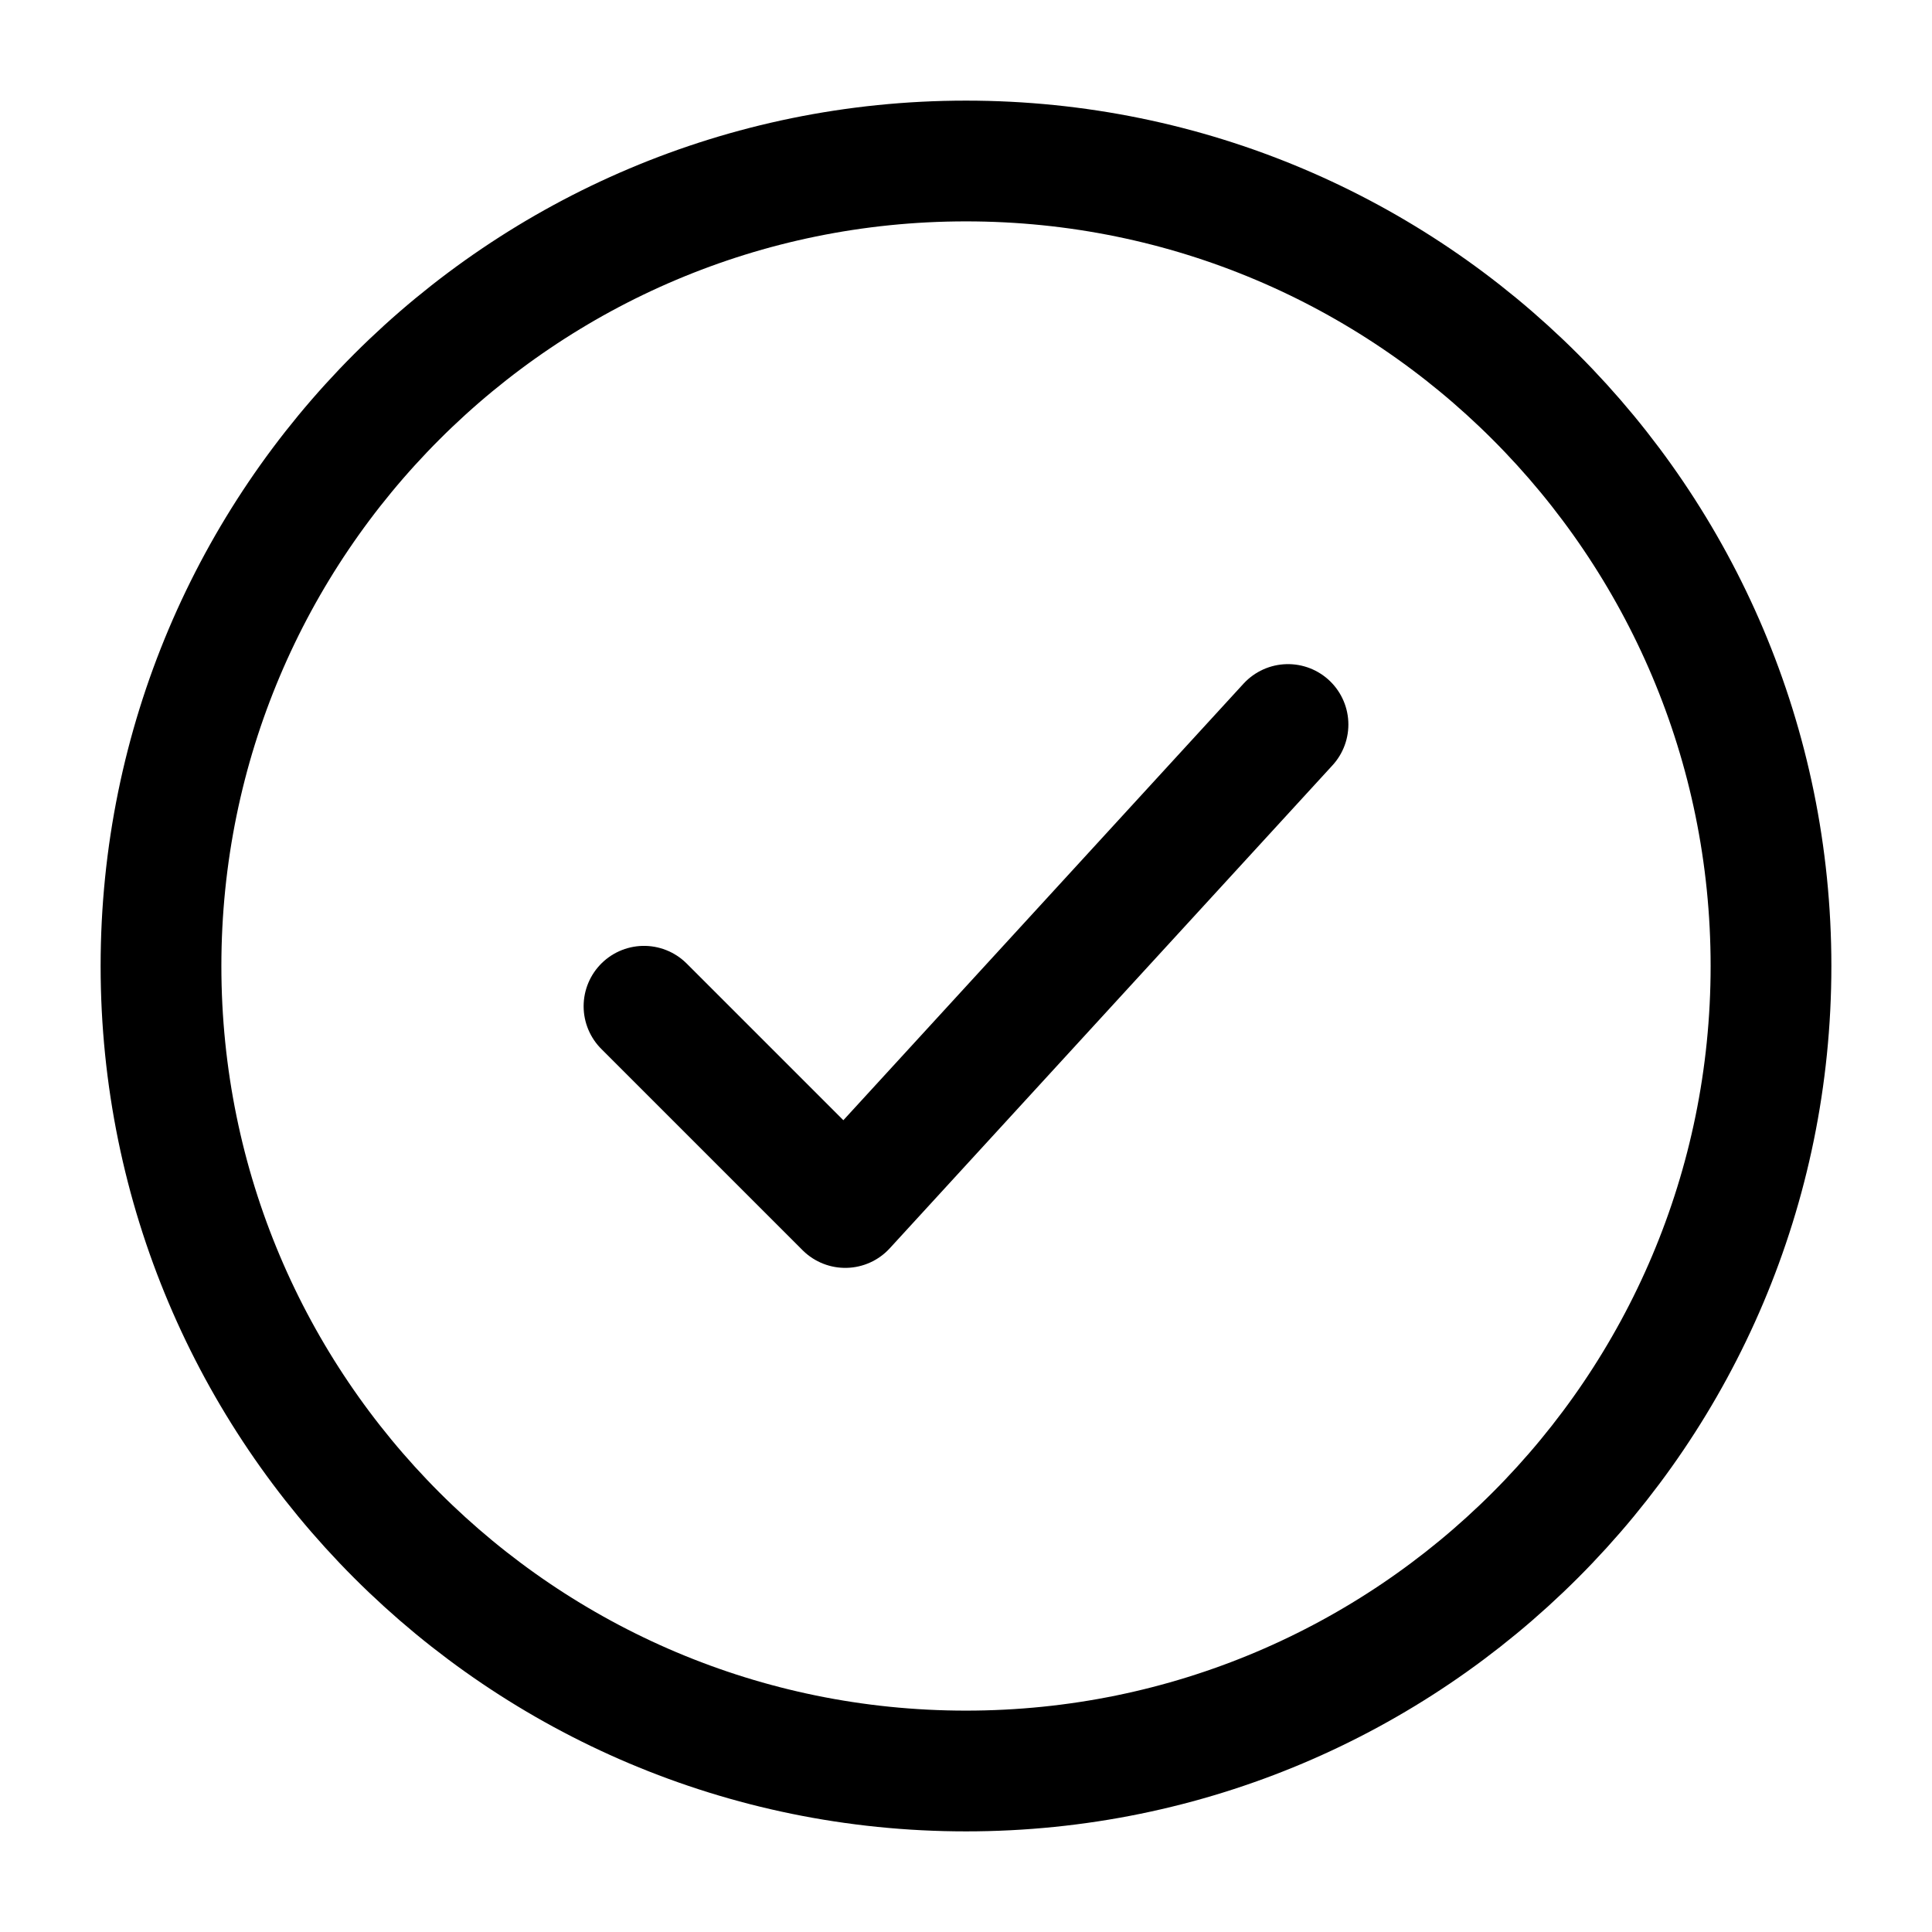
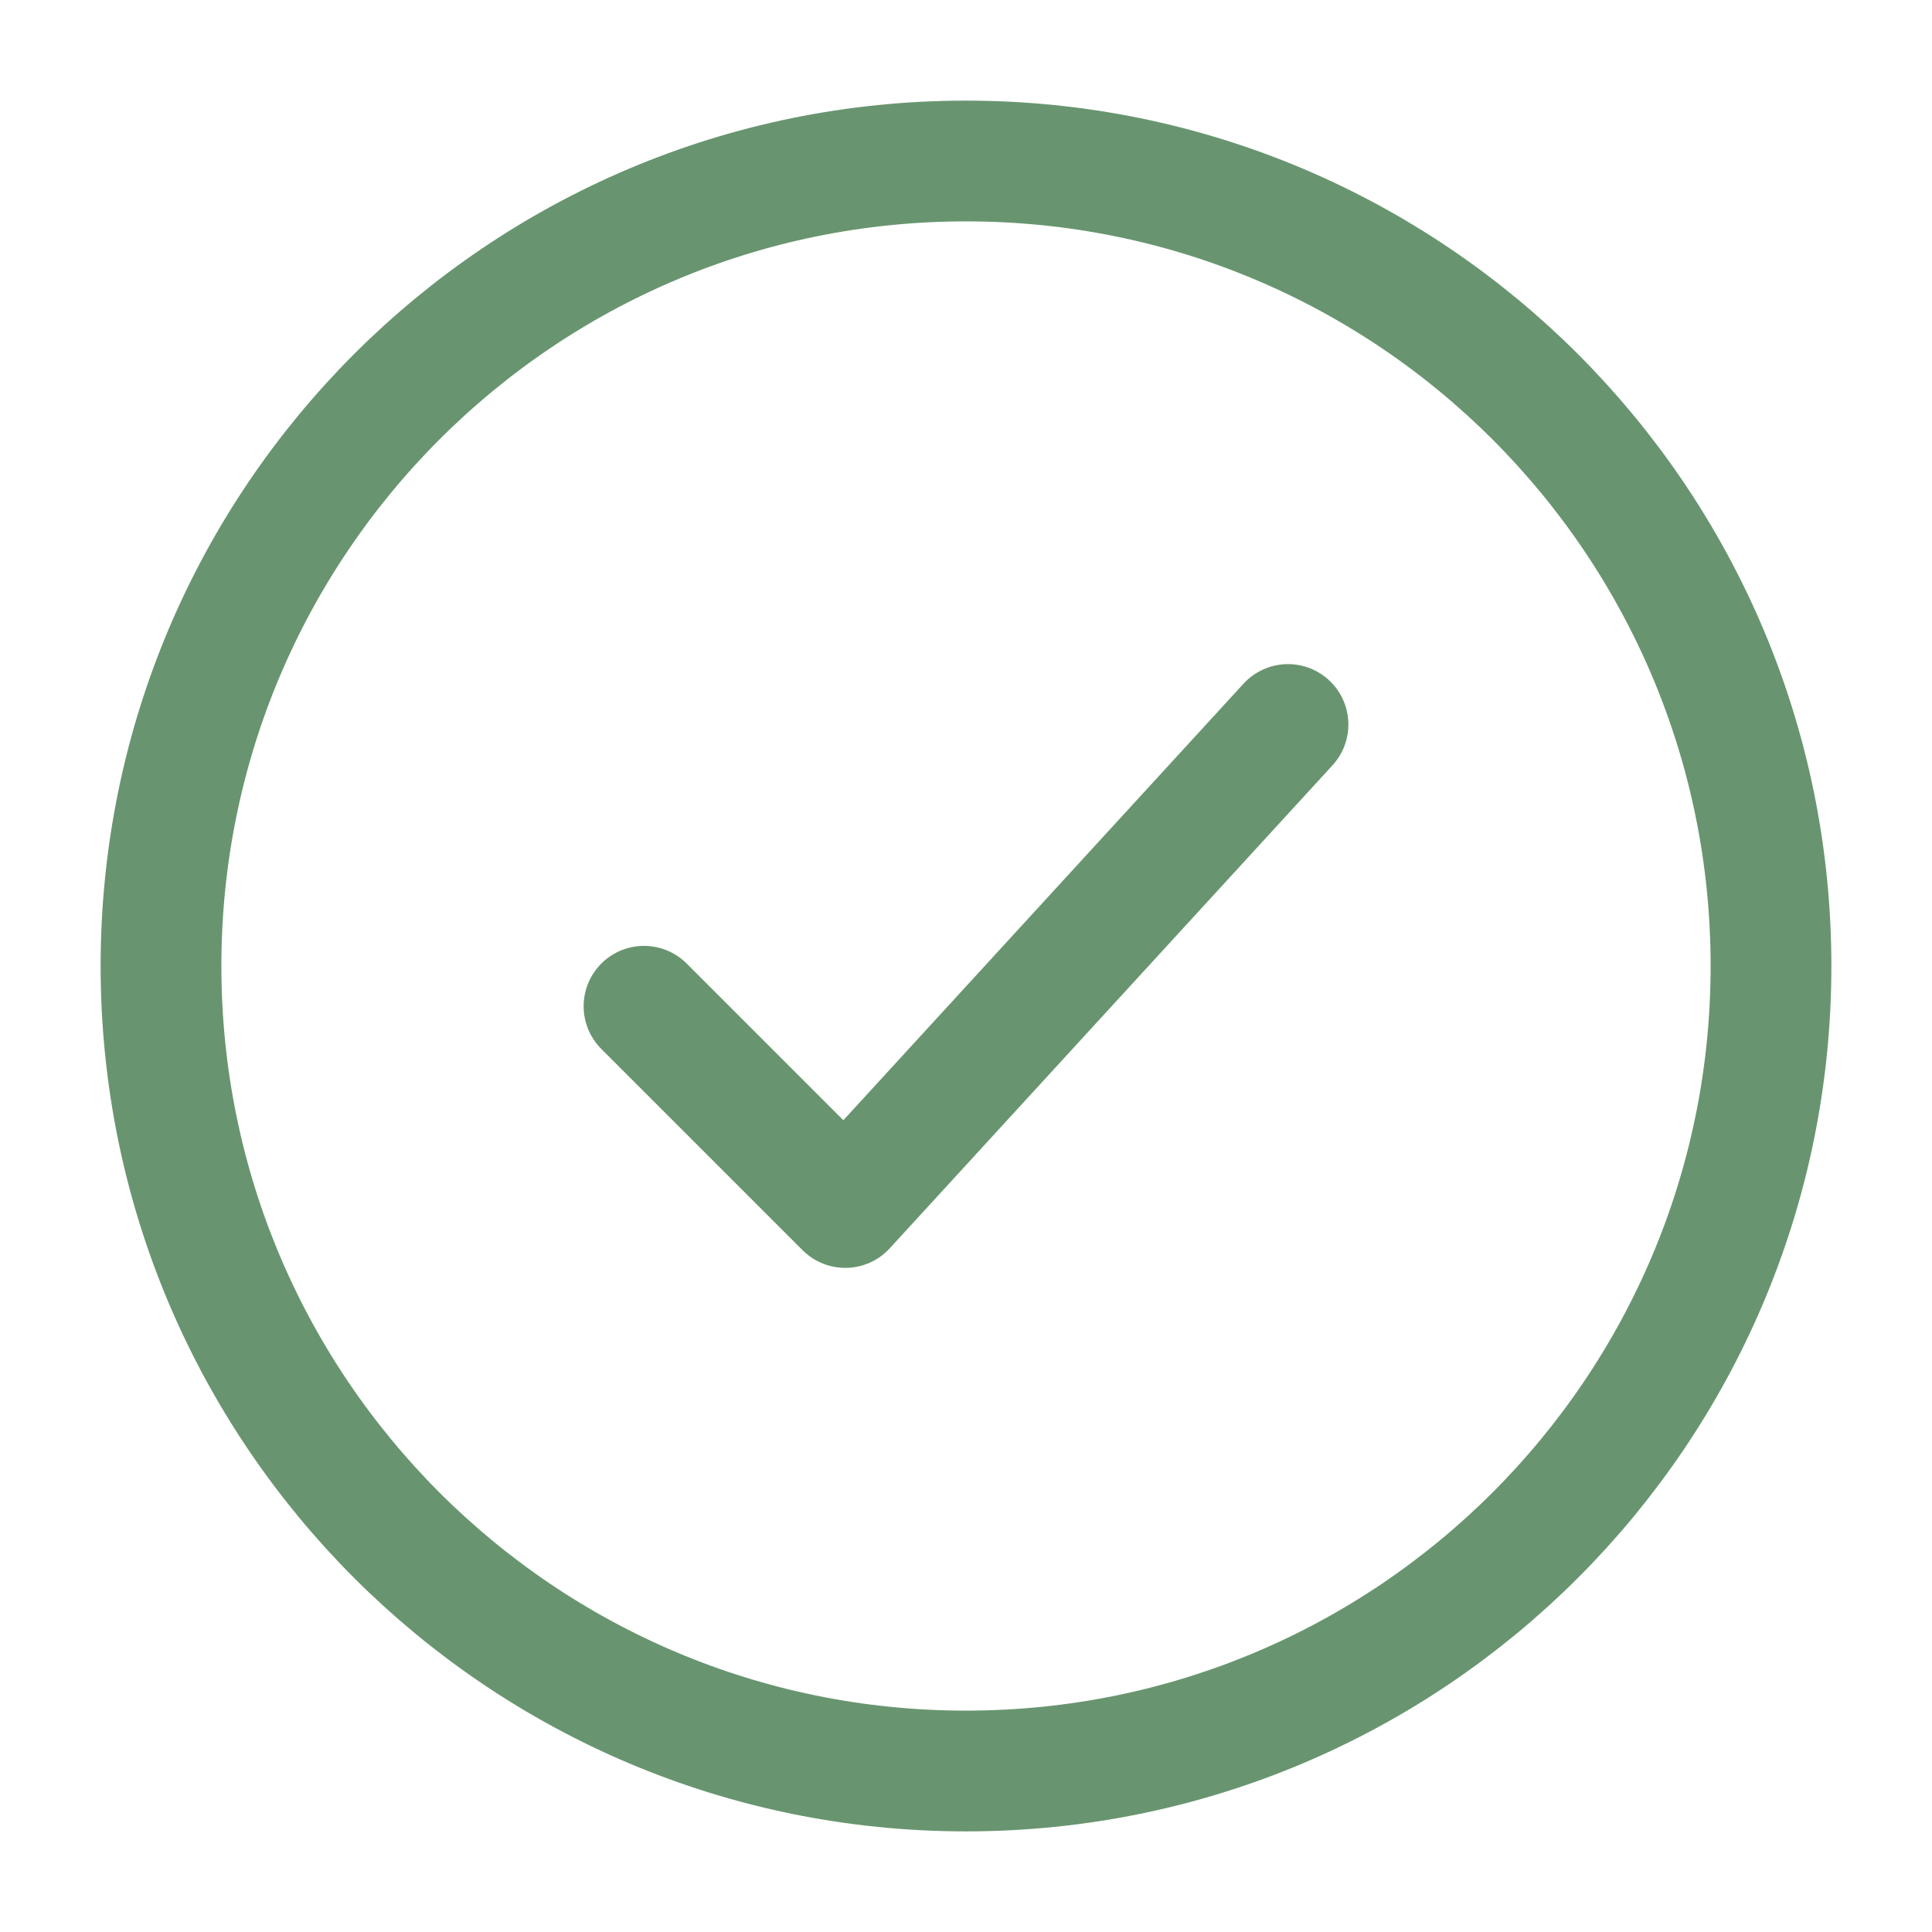
- <svg xmlns="http://www.w3.org/2000/svg" viewBox="0 0 24 24" width="24" height="24" color="#000000" fill="none">
-   <path d="M22 12C22 6.477 17.523 2 12 2C6.477 2 2 6.477 2 12C2 17.523 6.477 22 12 22C17.523 22 22 17.523 22 12Z" stroke="currentColor" stroke-width="1.5" />
-   <path d="M8 12.5L10.5 15L16 9" stroke="currentColor" stroke-width="1.5" stroke-linecap="round" stroke-linejoin="round" />
+ <svg xmlns="http://www.w3.org/2000/svg" width="24" height="24" viewBox="0 0 24 24" fill="none">
+   <path d="M22 12C22 6.477 17.523 2 12 2C6.477 2 2 6.477 2 12C2 17.523 6.477 22 12 22C17.523 22 22 17.523 22 12Z" stroke="#68956F" stroke-width="1.5" />
+   <path d="M8 12.5L10.5 15L16 9" stroke="#68956F" stroke-width="1.5" stroke-linecap="round" stroke-linejoin="round" />
</svg>
